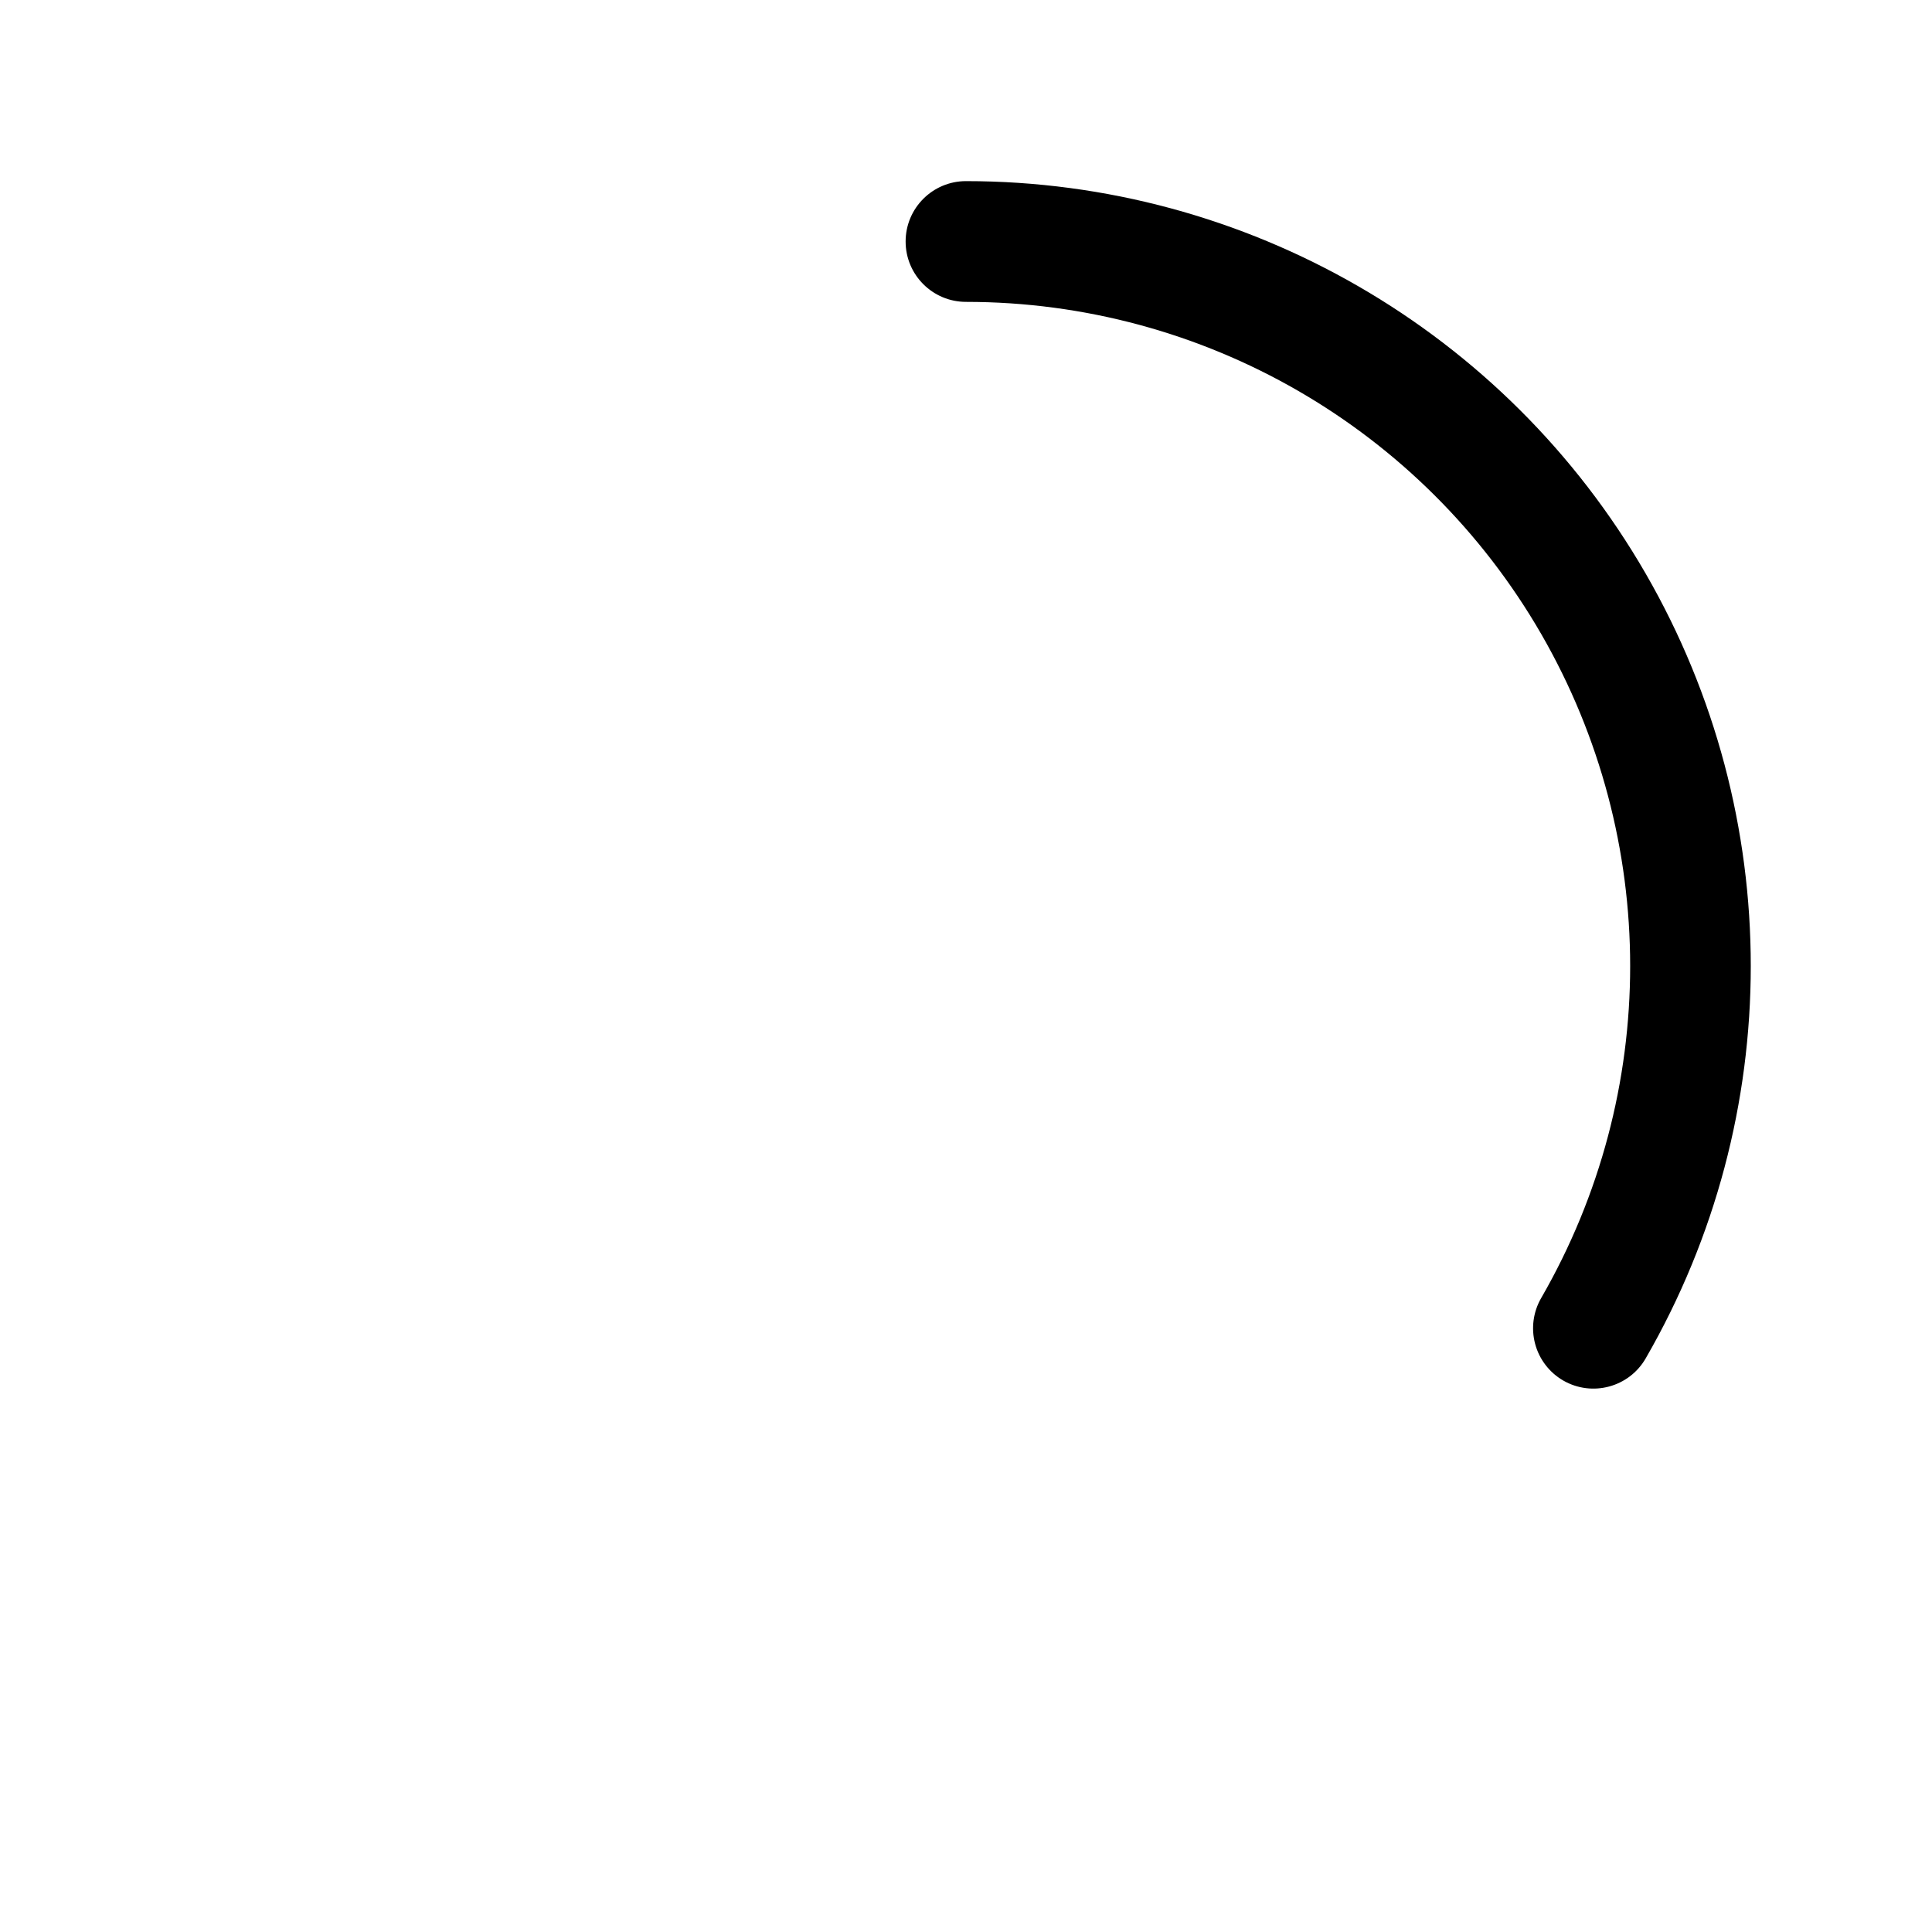
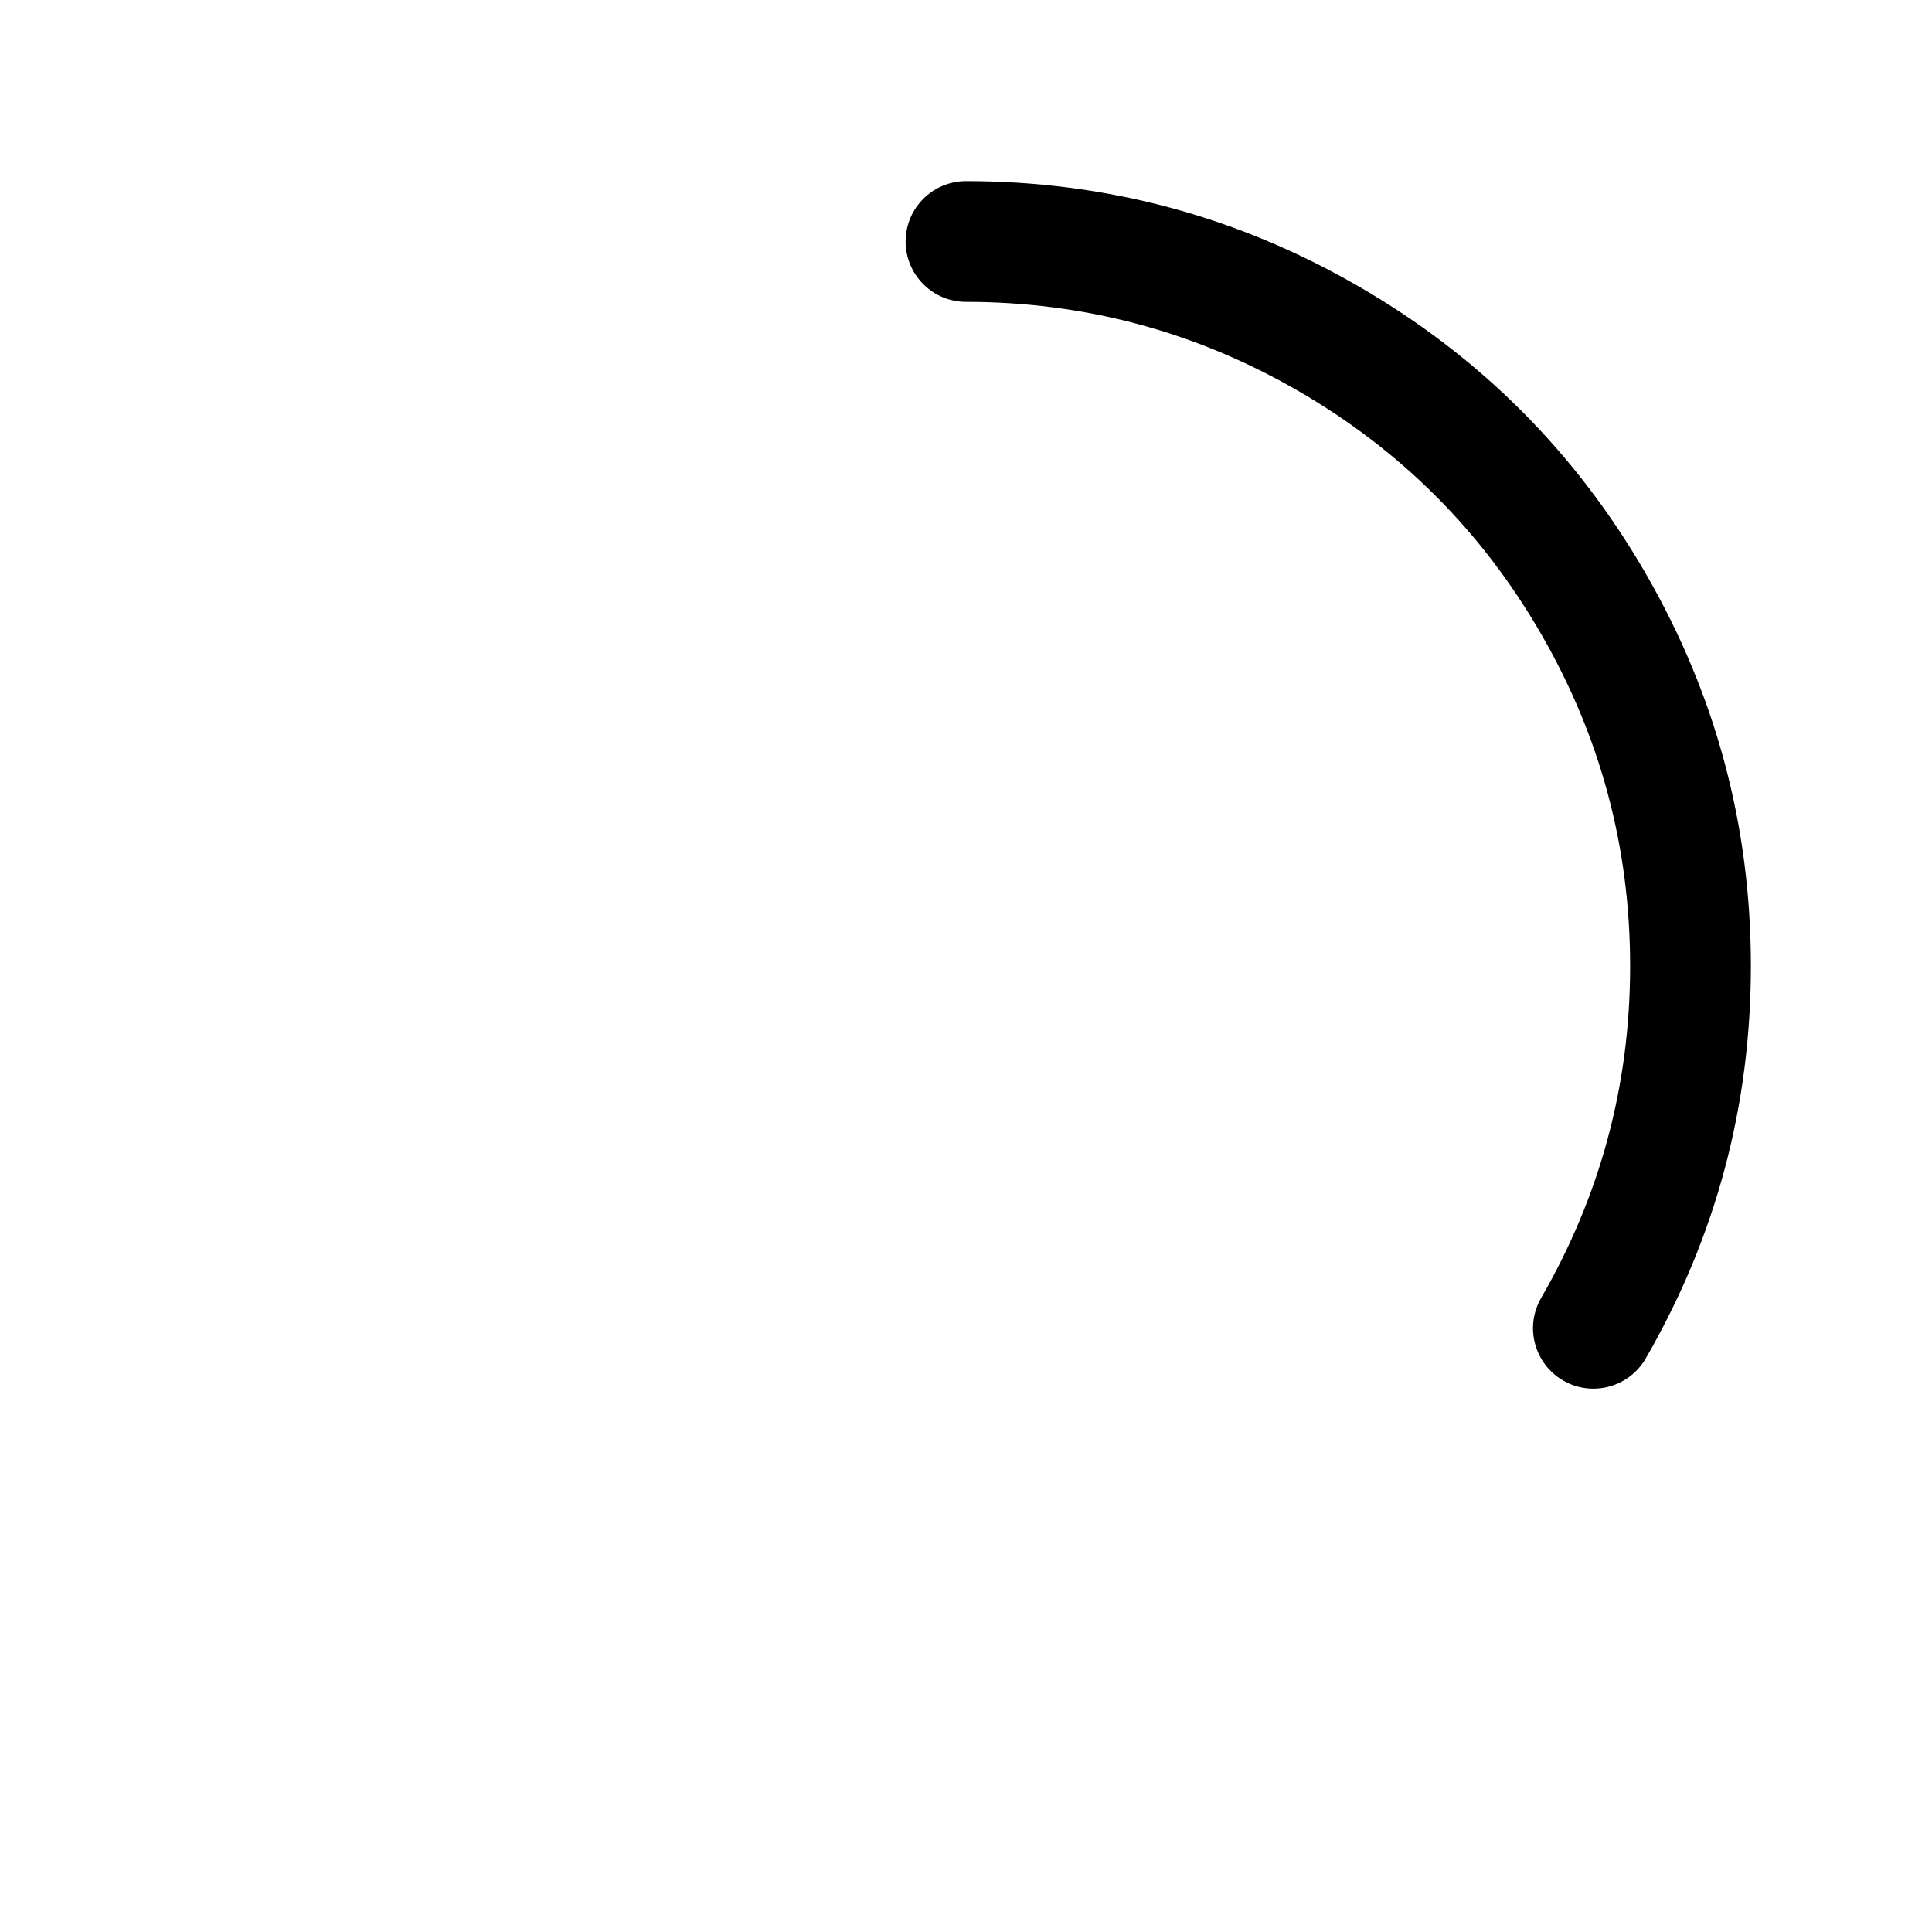
- <svg xmlns="http://www.w3.org/2000/svg" viewBox="0 0 24 24" fill="currentColor" version="1.1" id="svg1" width="24" height="24">
-   <defs id="defs1" />
-   <path style="fill:#000000" d="M 12,2.25 A 0.75,0.75 0 0 0 11.25,3 0.75,0.75 0 0 0 12,3.75 c 2.949,0 5.67,1.571 7.145,4.125 1.474,2.554 1.474,5.696 0,8.25 a 0.75,0.75 0 0 0 0.275,1.025 0.75,0.75 0 0 0 1.023,-0.275 c 1.741,-3.016 1.741,-6.734 0,-9.75 C 18.702,4.109 15.482,2.25 12,2.25 Z" id="path1" />
+ <svg xmlns="http://www.w3.org/2000/svg" width="24" height="24" viewBox="0 0 24 24" fill="currentColor">
+   <path fill-rule="evenodd" clip-rule="evenodd" d="M16.875 3.556Q14.612 2.25 12 2.25C11.586 2.25 11.25 2.586 11.25 3C11.25 3.199 11.329 3.39 11.47 3.53C11.61 3.671 11.801 3.75 12 3.75Q14.211 3.75 16.125 4.855Q18.039 5.961 19.144 7.875Q20.25 9.789 20.25 12Q20.25 14.211 19.144 16.125C18.937 16.484 19.06 16.942 19.419 17.15C19.778 17.357 20.236 17.234 20.444 16.875Q21.75 14.613 21.75 12Q21.75 9.387 20.444 7.125Q19.137 4.863 16.875 3.556Z" />
</svg>
